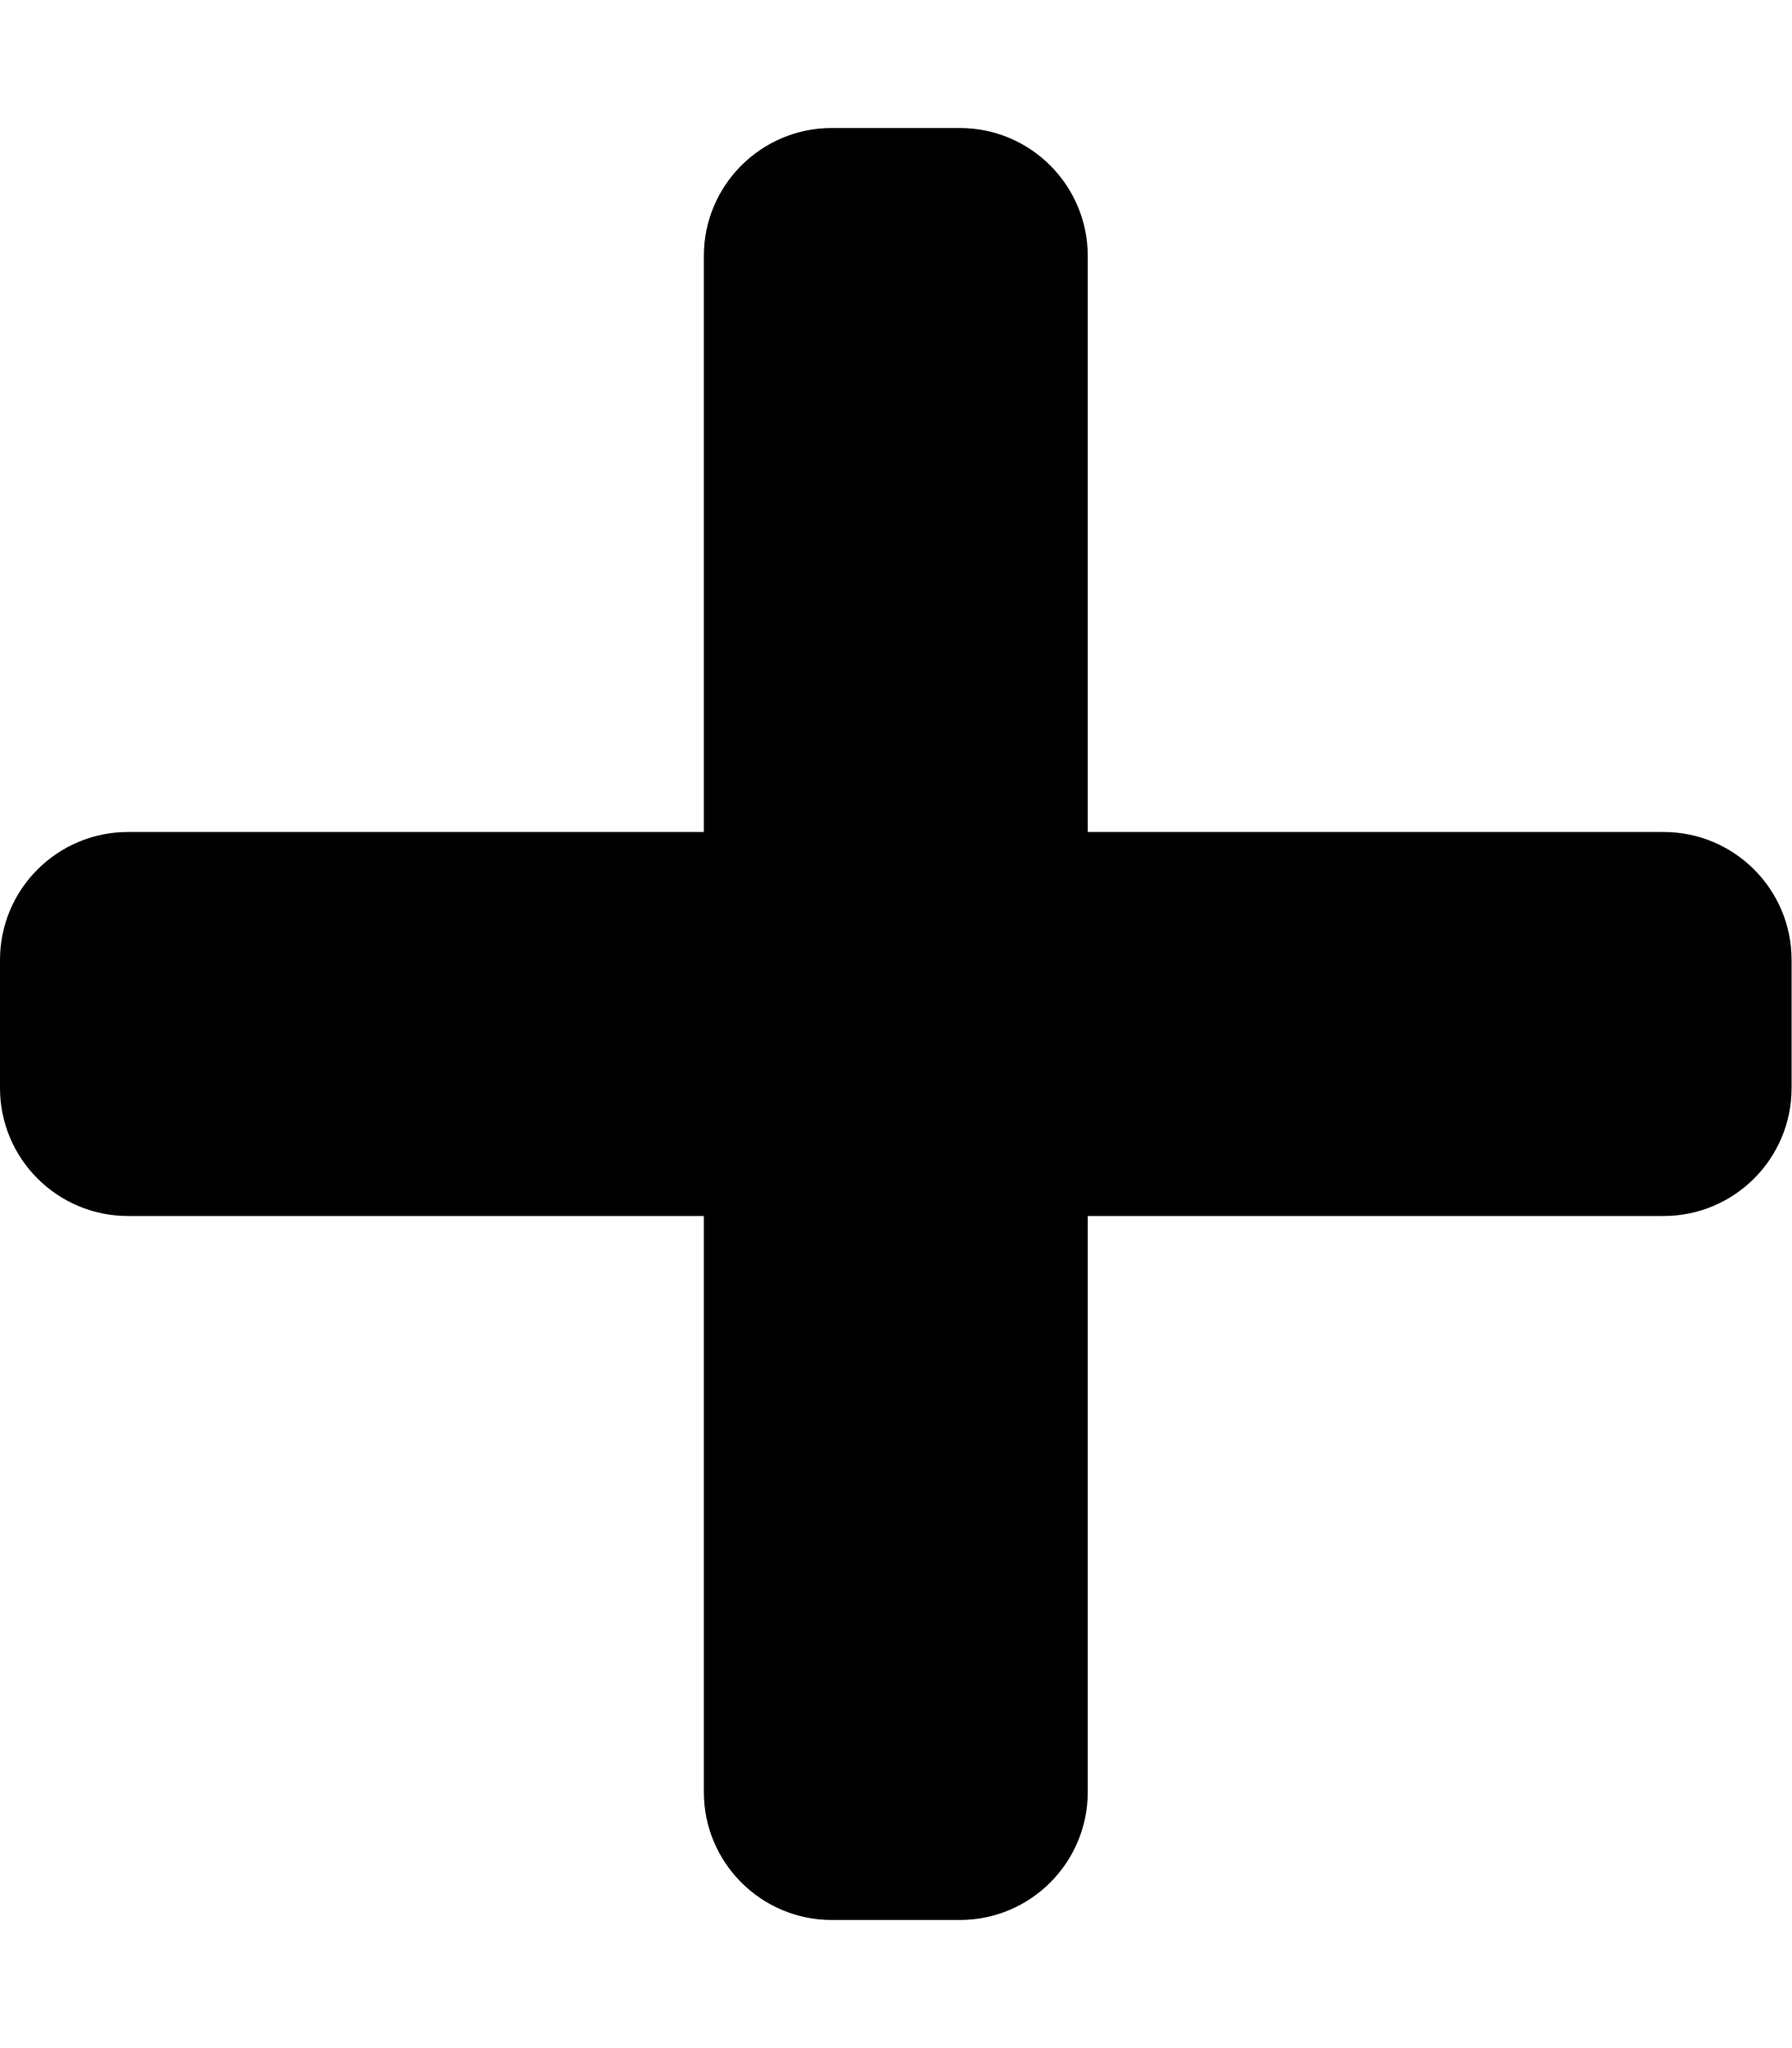
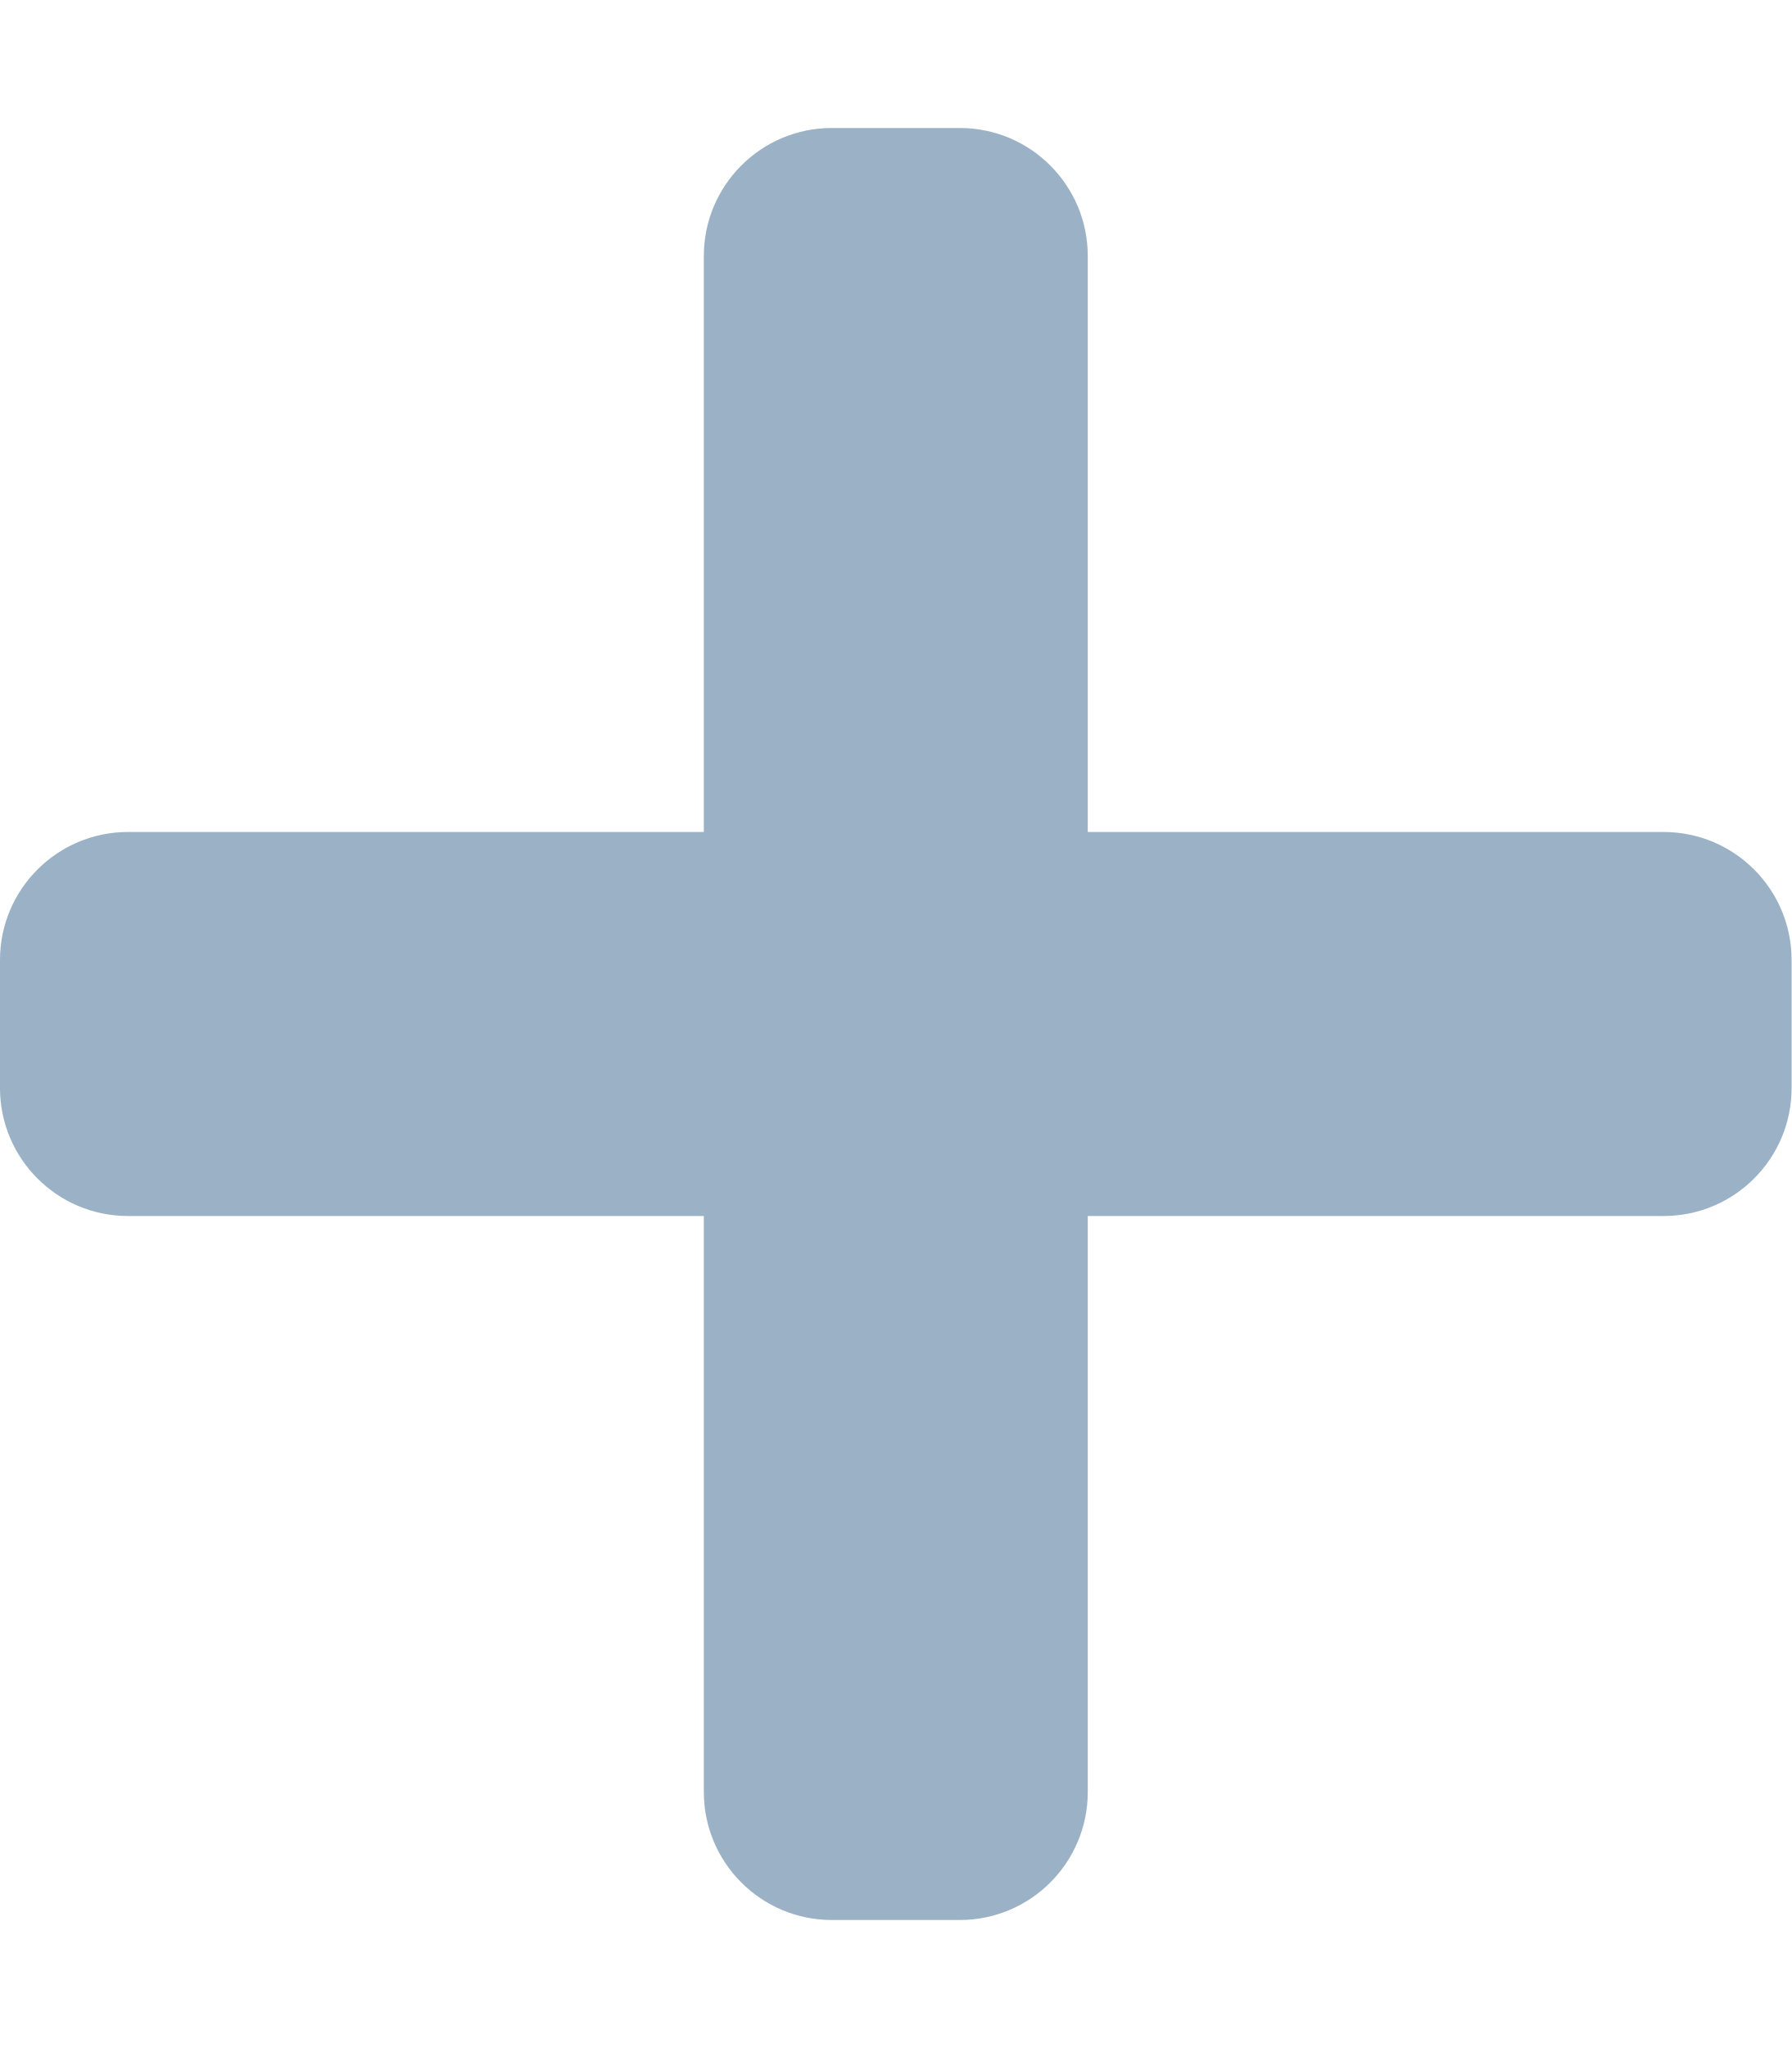
<svg xmlns="http://www.w3.org/2000/svg" aria-hidden="true" focusable="false" data-prefix="fas" data-icon="plus" class="svg-inline--fa fa-plus fa-w-14" role="img" viewBox="0 0 448 512">
-   <path fill="currentColor" d="M416 208H272V64c0-17.67-14.33-32-32-32h-32c-17.67 0-32 14.33-32 32v144H32c-17.67 0-32 14.33-32 32v32c0 17.67 14.33 32 32 32h144v144c0 17.67 14.33 32 32 32h32c17.67 0 32-14.33 32-32V304h144c17.67 0 32-14.33 32-32v-32c0-17.67-14.33-32-32-32z" />
+   <path fill="rgb(154, 177, 198)" d="M416 208H272V64c0-17.67-14.33-32-32-32h-32c-17.67 0-32 14.33-32 32v144H32c-17.67 0-32 14.33-32 32v32c0 17.67 14.33 32 32 32h144v144c0 17.67 14.33 32 32 32h32c17.67 0 32-14.33 32-32V304h144c17.67 0 32-14.33 32-32v-32c0-17.67-14.33-32-32-32z" />
</svg>
